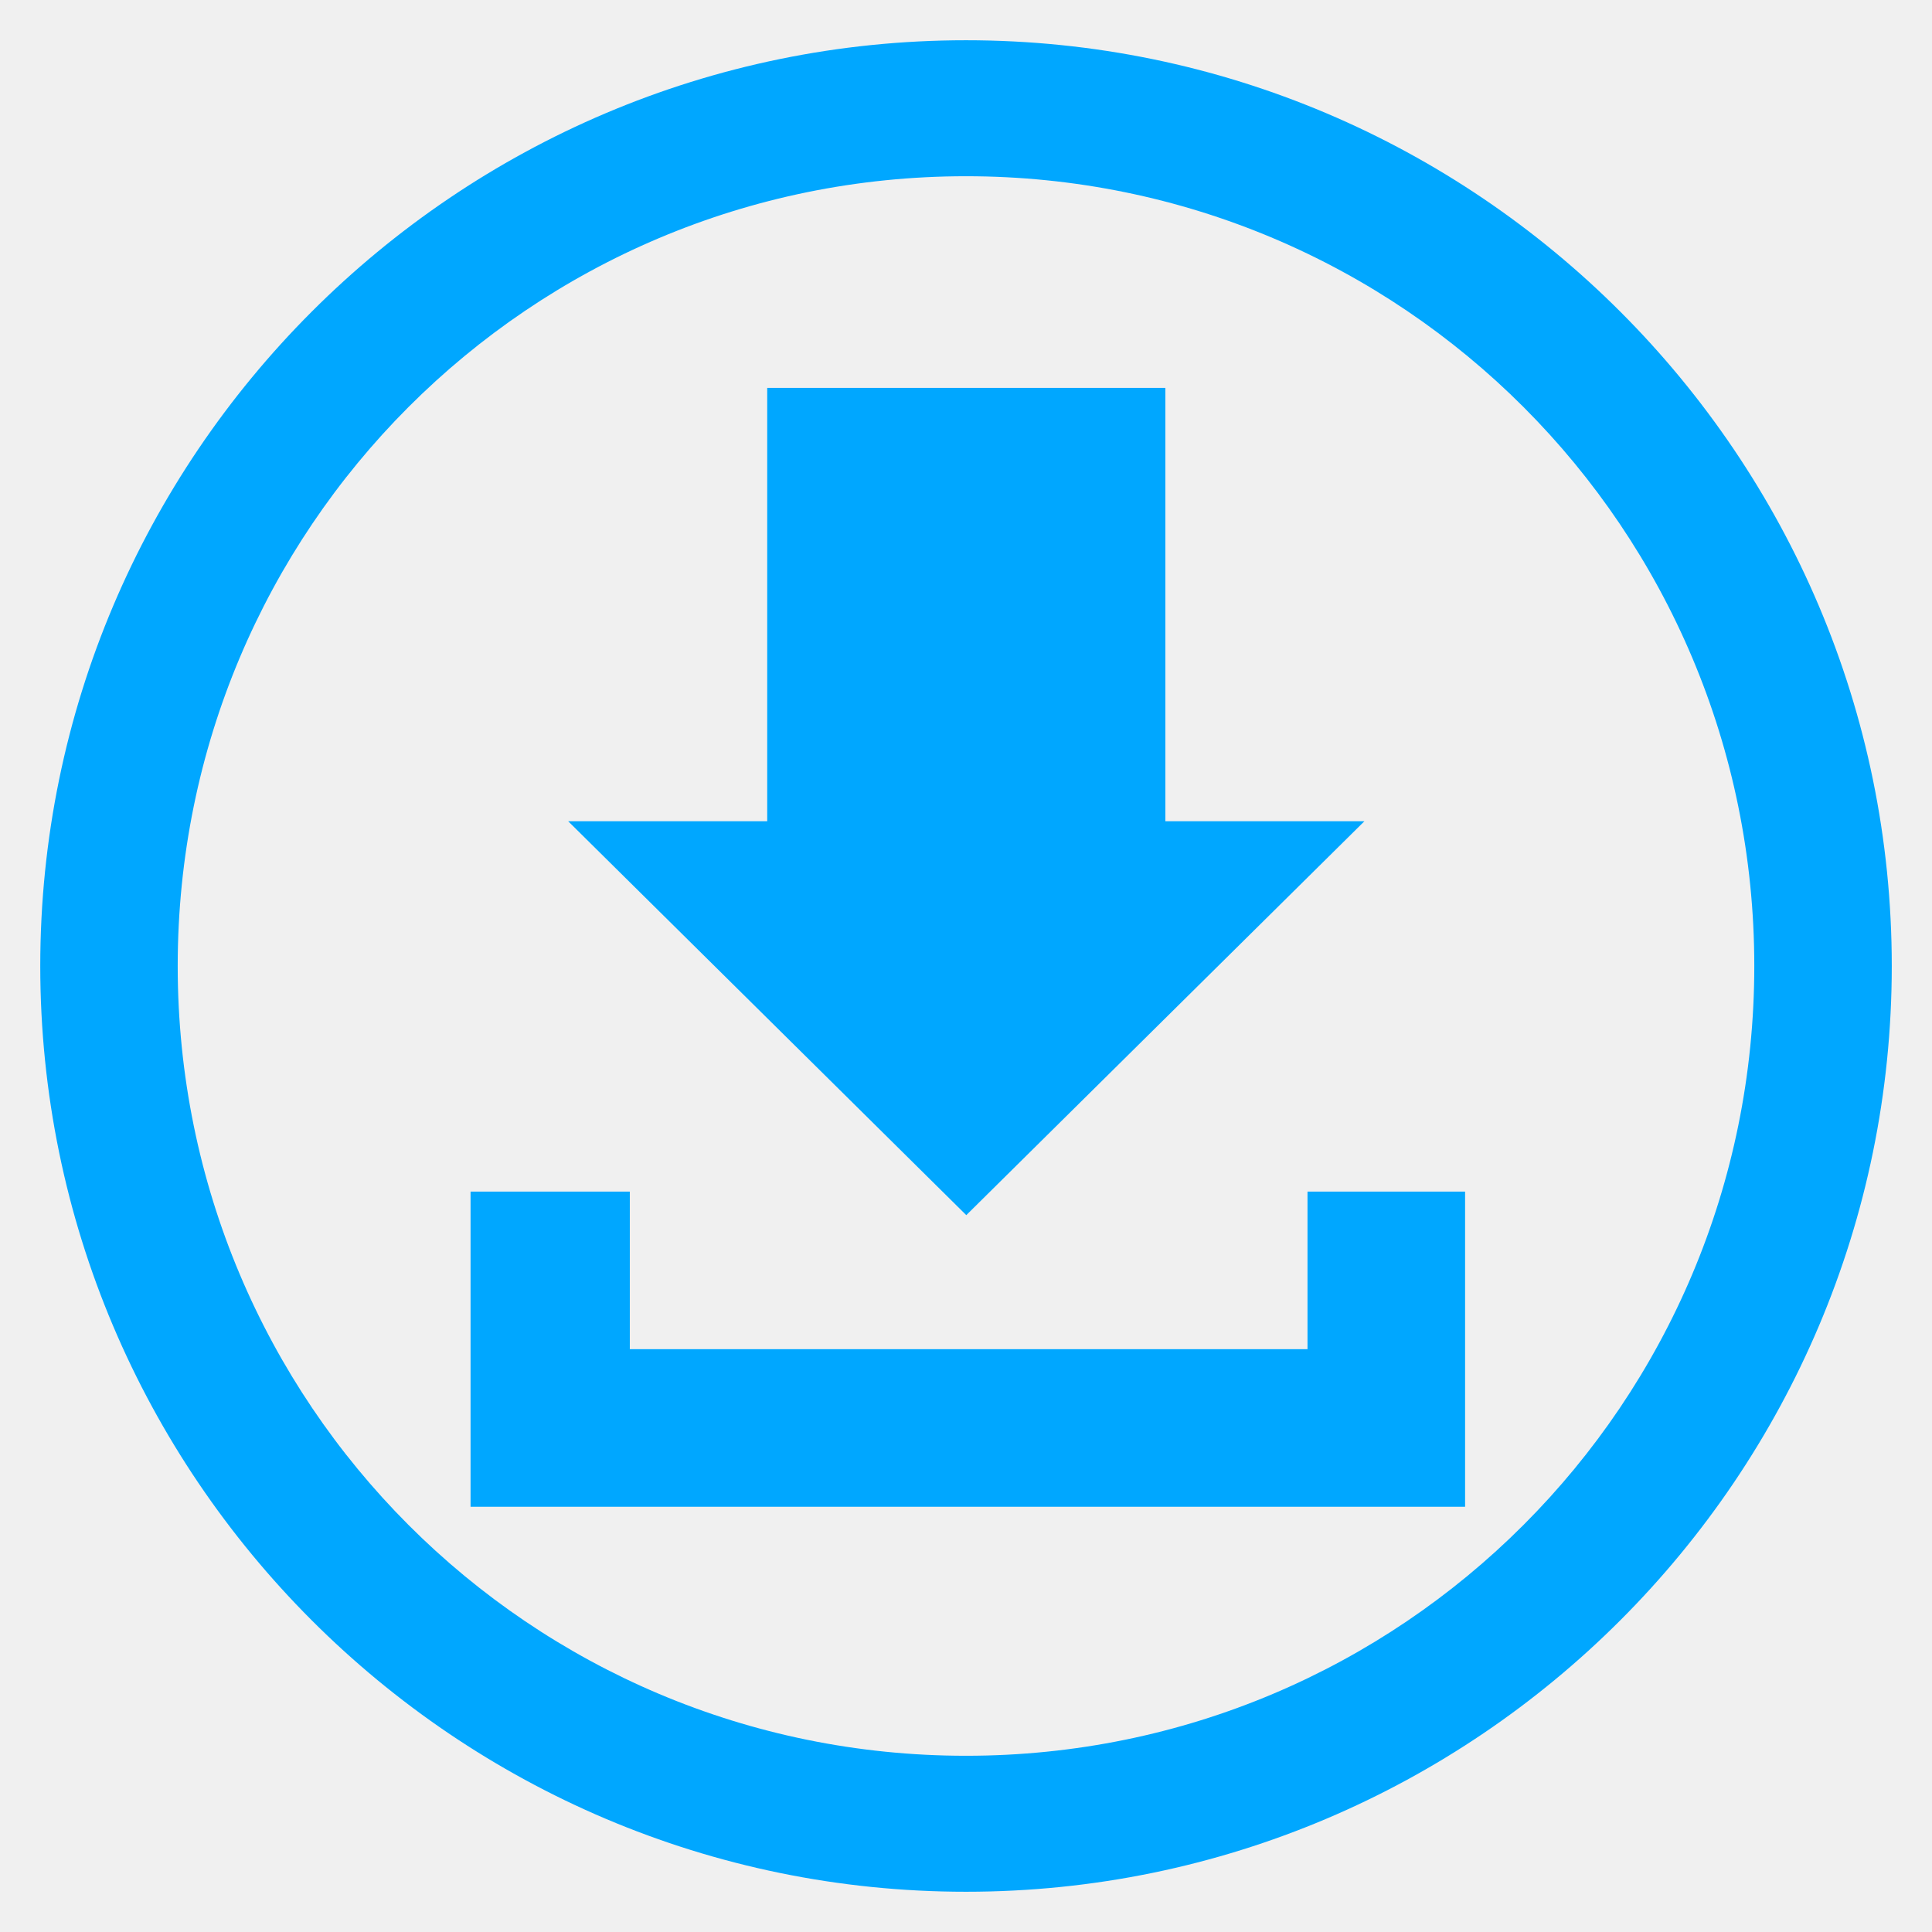
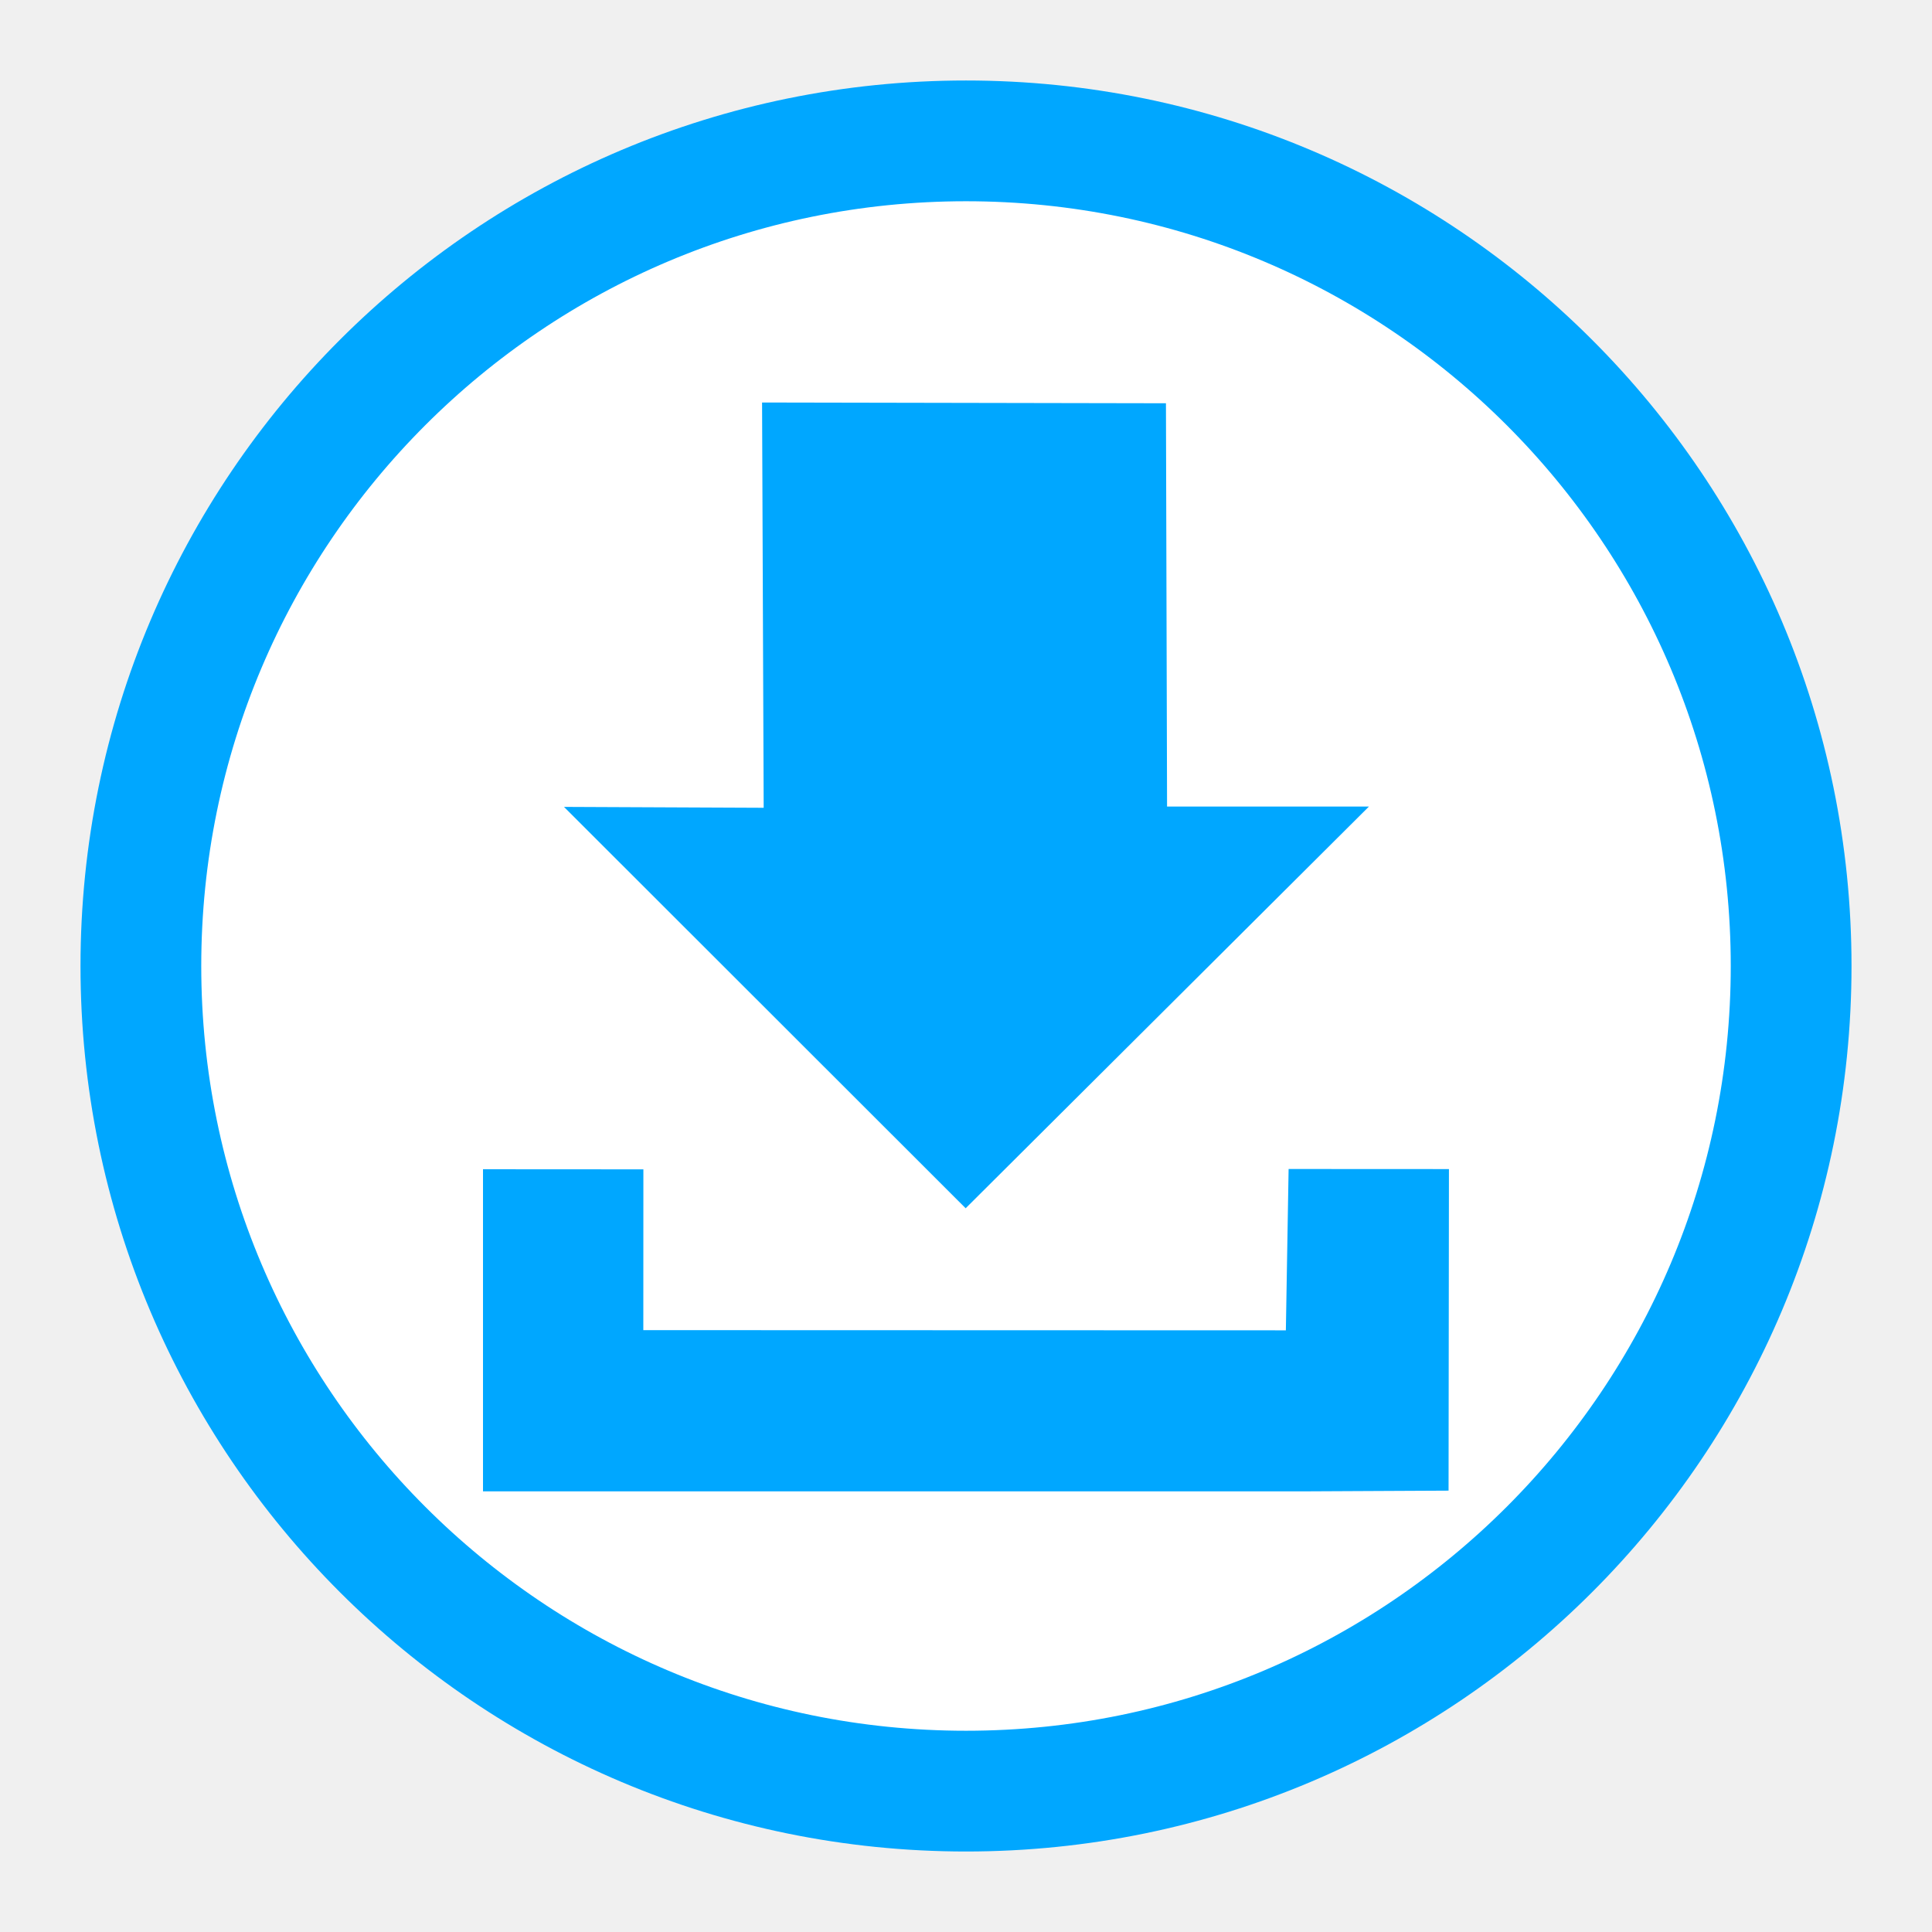
<svg xmlns="http://www.w3.org/2000/svg" width="48" height="48" viewBox="0 0 12.7 12.7" version="1.1" id="svg8">
  <defs id="defs2">
    <marker style="overflow:visible" id="Arrow2Lstart" refX="0" refY="0" orient="auto">
      <path transform="matrix(1.1,0,0,1.1,1.1,0)" d="M 8.719,4.034 -2.207,0.016 8.719,-4.002 c -1.745,2.372 -1.735,5.617 -6e-7,8.035 z" style="fill:#000000;fill-opacity:1;fill-rule:evenodd;stroke:#000000;stroke-width:0.625;stroke-linejoin:round;stroke-opacity:1" id="path1018" />
    </marker>
    <marker style="overflow:visible" id="Arrow1Lstart" refX="0" refY="0" orient="auto">
      <path transform="matrix(0.8,0,0,0.8,10,0)" style="fill-rule:evenodd;stroke:#000000;stroke-width:1pt" d="M 0,0 5,-5 -12.5,0 5,5 Z" id="path951" />
    </marker>
  </defs>
  <g id="layer1">
-     <g id="g853" transform="matrix(0.09891845,0,0,0.09787285,-0.1249081,-0.2404559)" style="fill:#ffff00;stroke-width:1.104">
-       <path id="rect952" style="fill:#00a7ff;fill-opacity:1;stroke:none;stroke-width:8.763;stroke-linecap:round" d="m 32.533,82.489 v 21.167 h 11.113 47.625 7.352 V 82.489 H 88.151 v 10.583 l -45.035,-3e-6 V 82.489 Z" />
-       <path id="rect941-3-6" style="fill:#00a7ff;fill-opacity:1;stroke:none;stroke-width:8.763;stroke-linecap:round" d="M 52.247,28.508 V 57.612 H 39.018 L 65.476,84.07 91.935,57.612 H 78.706 V 28.508 Z" />
-       <path style="color:#000000;font-style:normal;font-variant:normal;font-weight:normal;font-stretch:normal;font-size:medium;line-height:normal;font-family:sans-serif;font-variant-ligatures:normal;font-variant-position:normal;font-variant-caps:normal;font-variant-numeric:normal;font-variant-alternates:normal;font-variant-east-asian:normal;font-feature-settings:normal;font-variation-settings:normal;text-indent:0;text-align:start;text-decoration:none;text-decoration-line:none;text-decoration-style:solid;text-decoration-color:#000000;letter-spacing:normal;word-spacing:normal;text-transform:none;writing-mode:lr-tb;direction:ltr;text-orientation:mixed;dominant-baseline:auto;baseline-shift:baseline;text-anchor:start;white-space:normal;shape-padding:0;shape-margin:0;inline-size:0;clip-rule:nonzero;display:inline;overflow:visible;visibility:visible;opacity:1;isolation:auto;mix-blend-mode:normal;color-interpolation:sRGB;color-interpolation-filters:linearRGB;solid-color:#000000;solid-opacity:1;vector-effect:none;fill:#00a7ff;fill-opacity:1;fill-rule:nonzero;stroke:none;stroke-linecap:butt;stroke-linejoin:miter;stroke-miterlimit:4;stroke-dasharray:none;stroke-dashoffset:0;stroke-opacity:1;color-rendering:auto;image-rendering:auto;shape-rendering:auto;text-rendering:auto;enable-background:accumulate;stop-color:#000000;stop-opacity:1" d="M 65.457,5.16 C 31.507,5.16 3.938,33.079 3.938,67.336 c 1.2e-6,34.257 27.569,62.178 61.52,62.178 33.95,0 61.52,-27.921 61.52,-62.178 0,-34.257 -27.569,-62.176 -61.52,-62.176 z m 0,9.133 c 28.957,-2e-6 52.385,23.666 52.385,53.043 0,29.377 -23.428,53.045 -52.385,53.045 -28.957,0 -52.385,-23.668 -52.385,-53.045 0,-29.377 23.428,-53.043 52.385,-53.043 z" id="path1047" />
+     <g id="g1016" transform="matrix(0.09258879,0,0,0.09258879,0.08908954,0.06475857)" style="stroke-width:1.104">
+       <g id="g1225" transform="matrix(0.8856363,0,0,0.8856363,-21.55724,-80.57698)" style="stroke-width:1.979;stroke-miterlimit:4;stroke-dasharray:none">
+         <circle style="fill:#ffffff;fill-opacity:1;stroke:#00a7ff;stroke-width:9.68;stroke-miterlimit:4;stroke-dasharray:none;stroke-opacity:1" id="path833" cx="100.694" cy="167.631" r="66.146" />
+       </g>
+       <g id="g853" transform="matrix(1.14648,0,0,1.145984,-5.153598,-13.17783)" style="fill:#00a7ff;stroke-width:0.963;fill-opacity:1">
+         <path id="rect952" style="fill:#00a7ff;fill-opacity:1;stroke:none;stroke-width:7.645;stroke-linecap:round" d="m 33.566,83.327 v 19.955 h 9.63 41.273 l 8.89,-0.044 0.024,-19.922 -9.929,-0.005 -0.17,9.995 -39.79,-0.012 0.004,-9.961 z" />
+         <path id="rect941-3-6" style="fill:#00a7ff;fill-opacity:1;stroke:none;stroke-width:7.645;stroke-linecap:round" d="m 50.848,35.825 0.099,25.108 -12.366,-0.055 24.874,24.866 24.974,-24.887 -12.502,10e-4 -0.069,-24.986 z" />
+       </g>
    </g>
  </g>
</svg>
